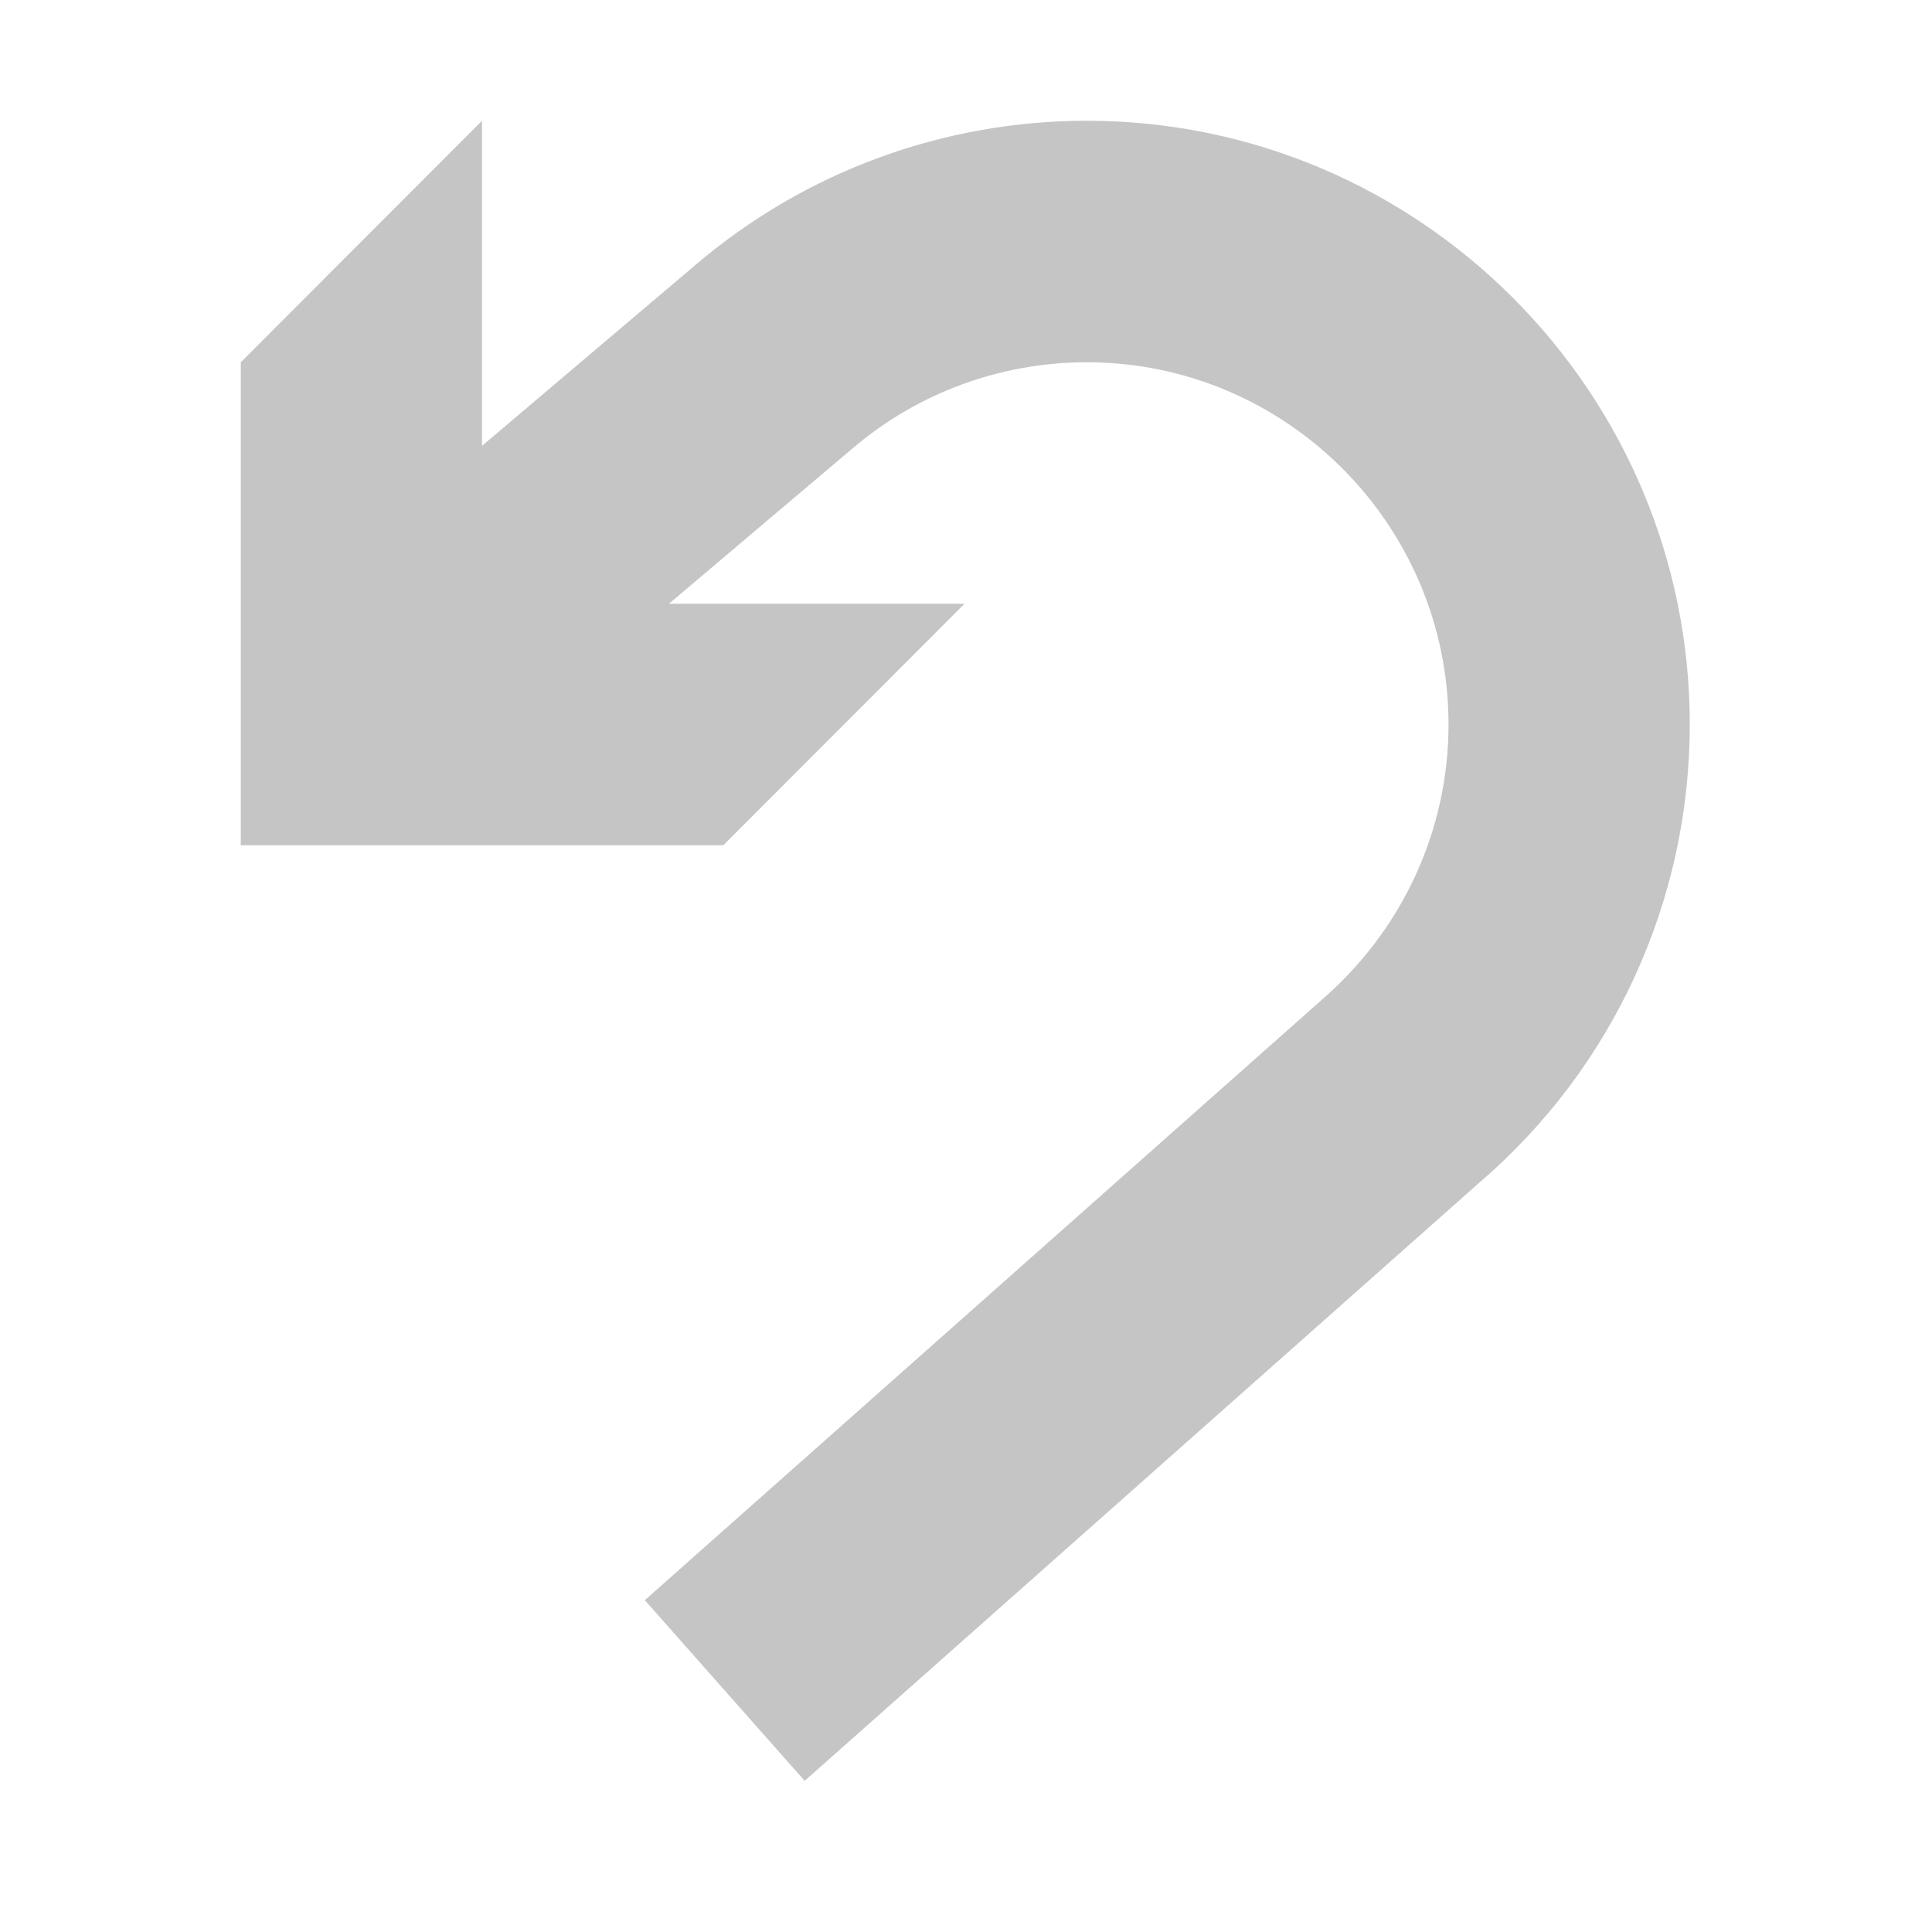
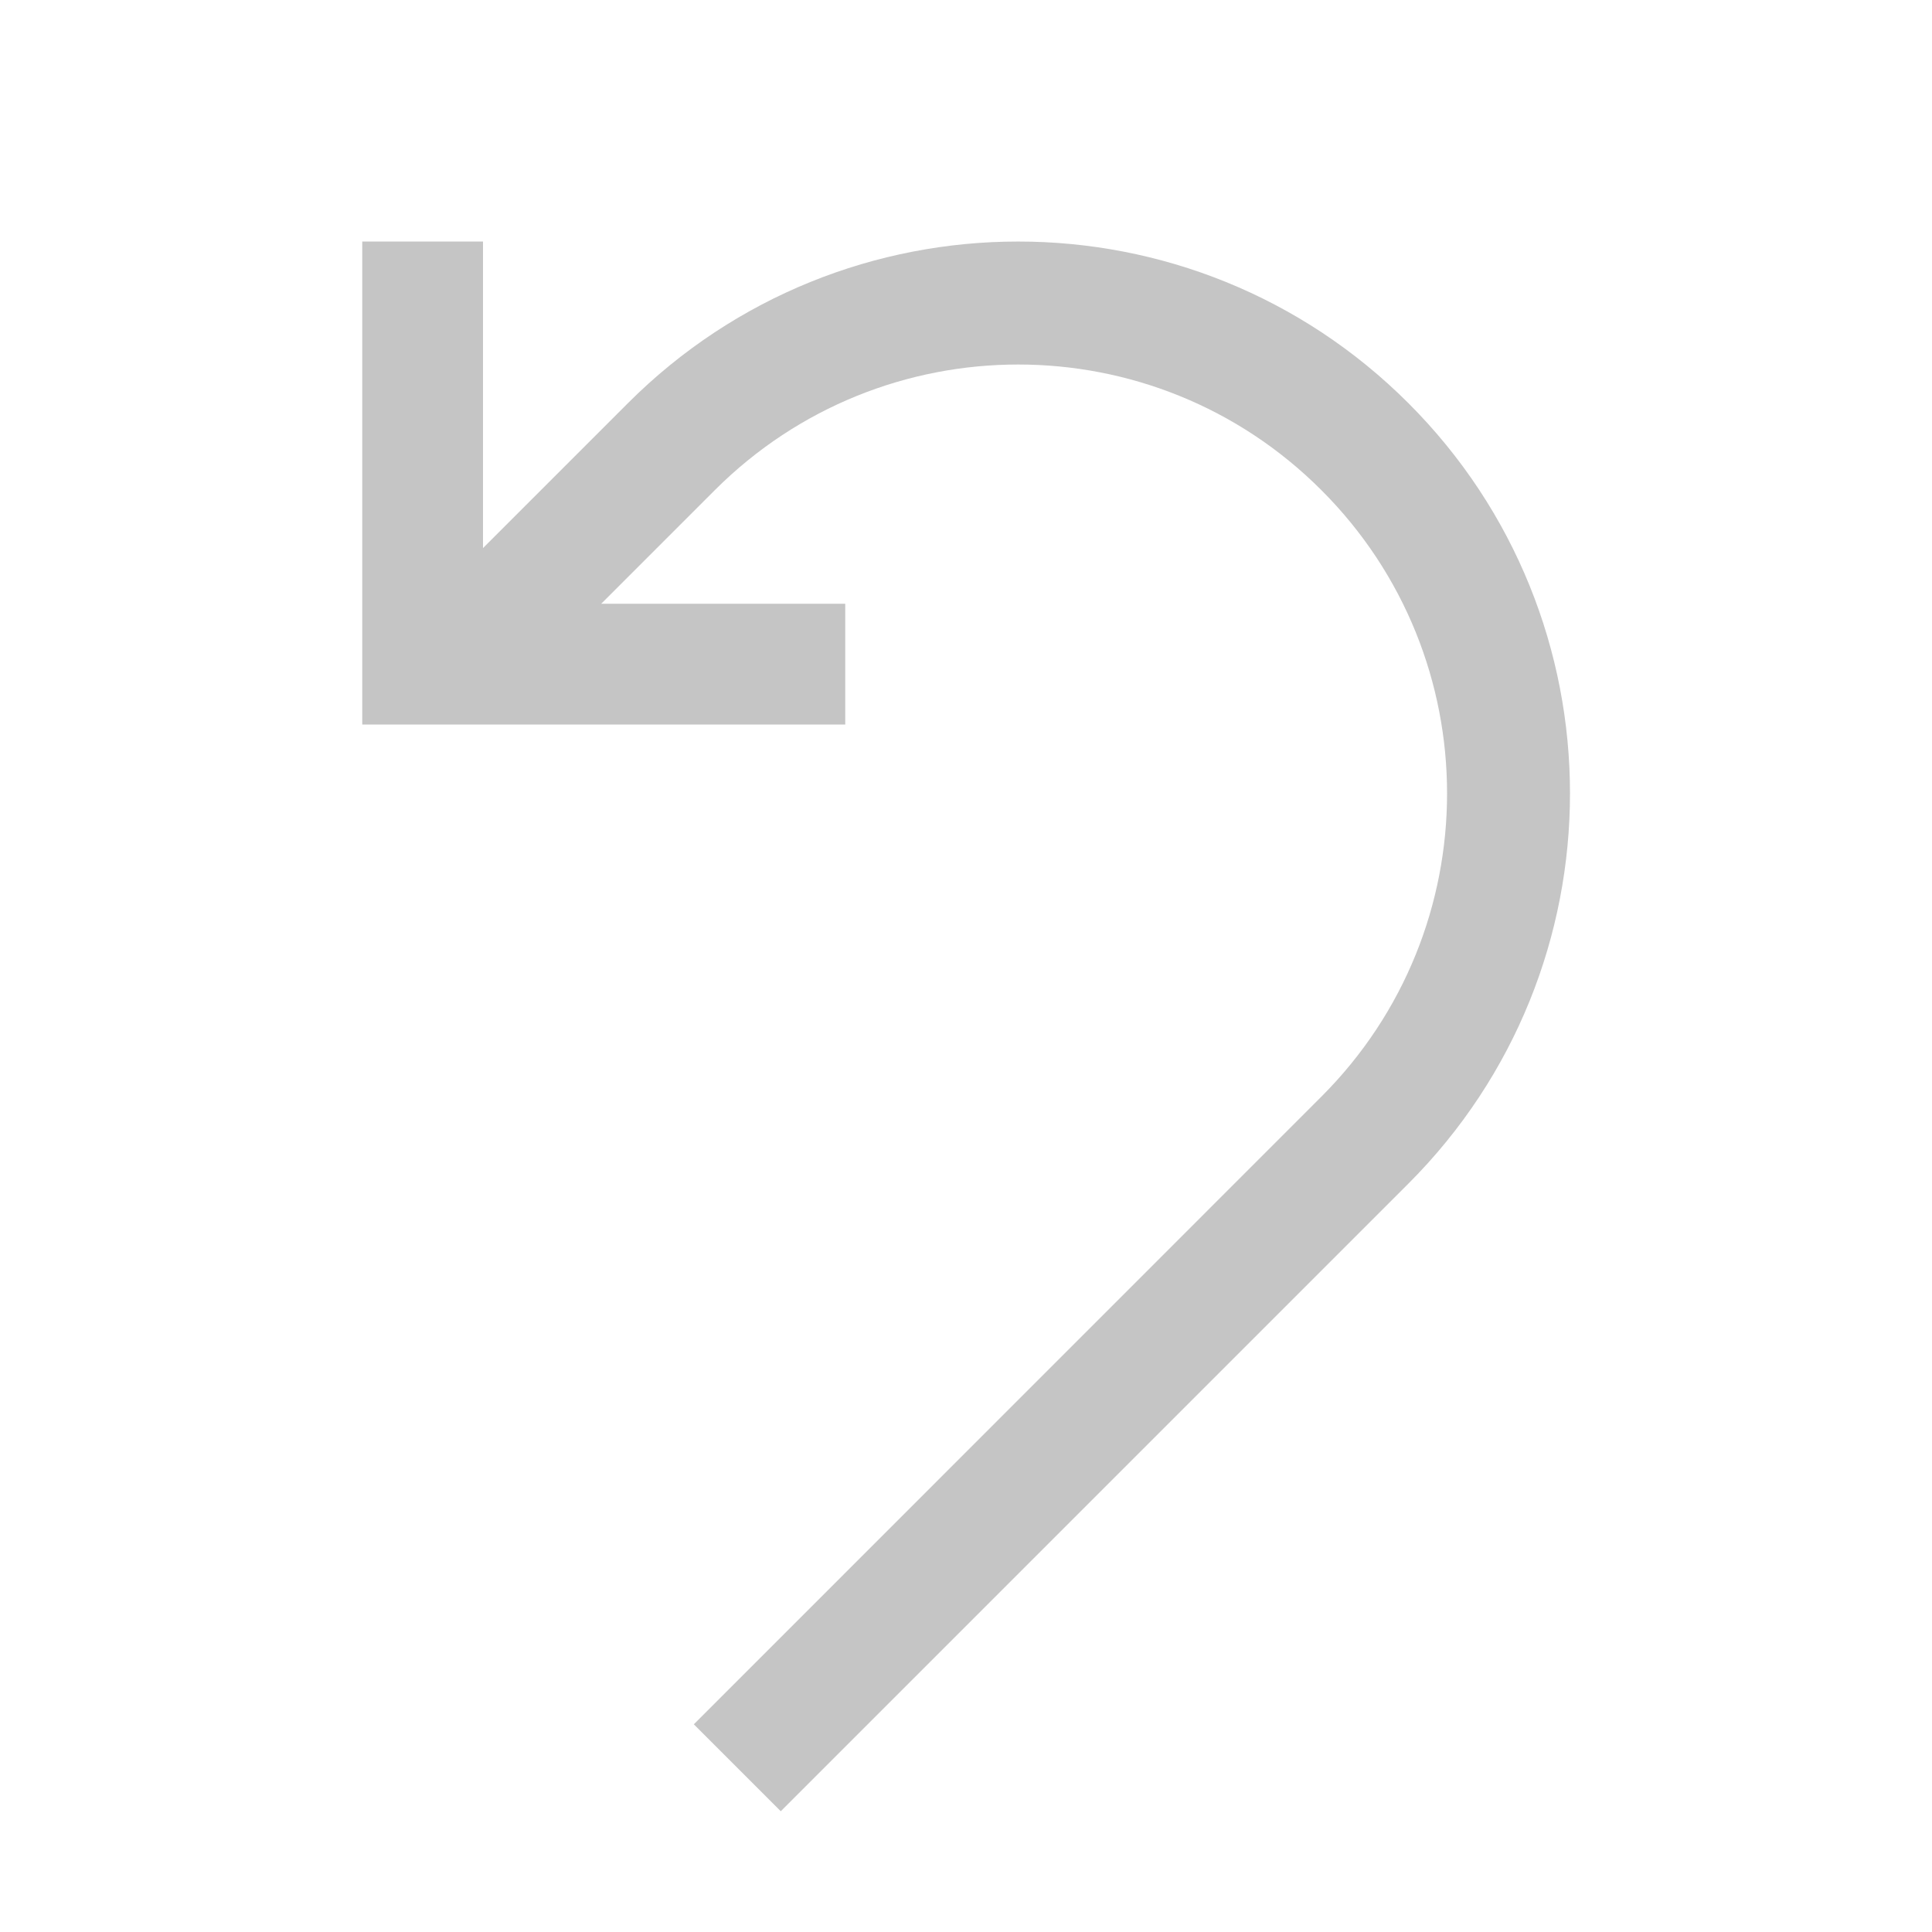
- <svg xmlns="http://www.w3.org/2000/svg" width="14" height="14" viewBox="-0.994 0 16 16" enable-background="new -0.994 0 16 16">
-   <path fill="#C5C5C5" d="M13 6c0 1.461-.636 2.846-1.746 3.797l-5.584 4.951-1.324-1.496 5.595-4.962c.678-.582 1.061-1.413 1.061-2.29 0-1.654-1.345-3-2.997-3-.71 0-1.399.253-1.938.713l-1.521 1.287h2.448l-1.998 2h-3.996v-4l1.998-2v2.692l1.775-1.504c.899-.766 2.047-1.188 3.232-1.188 2.754 0 4.995 2.243 4.995 5z" />
+ <svg xmlns="http://www.w3.org/2000/svg" width="16" height="16" viewBox="0 0 16 16" fill="none">
+   <path d="M3 2H4V4.539L5.2 3.339C6.985 1.554 9.879 1.554 11.664 3.339C13.448 5.123 13.448 8.017 11.664 9.802L6.466 15L5.746 14.28L10.943 9.082C12.331 7.695 12.331 5.446 10.943 4.059C9.557 2.672 7.308 2.672 5.92 4.059L4.979 5H7V6H3V2Z" fill="#C5C5C5" />
</svg>
